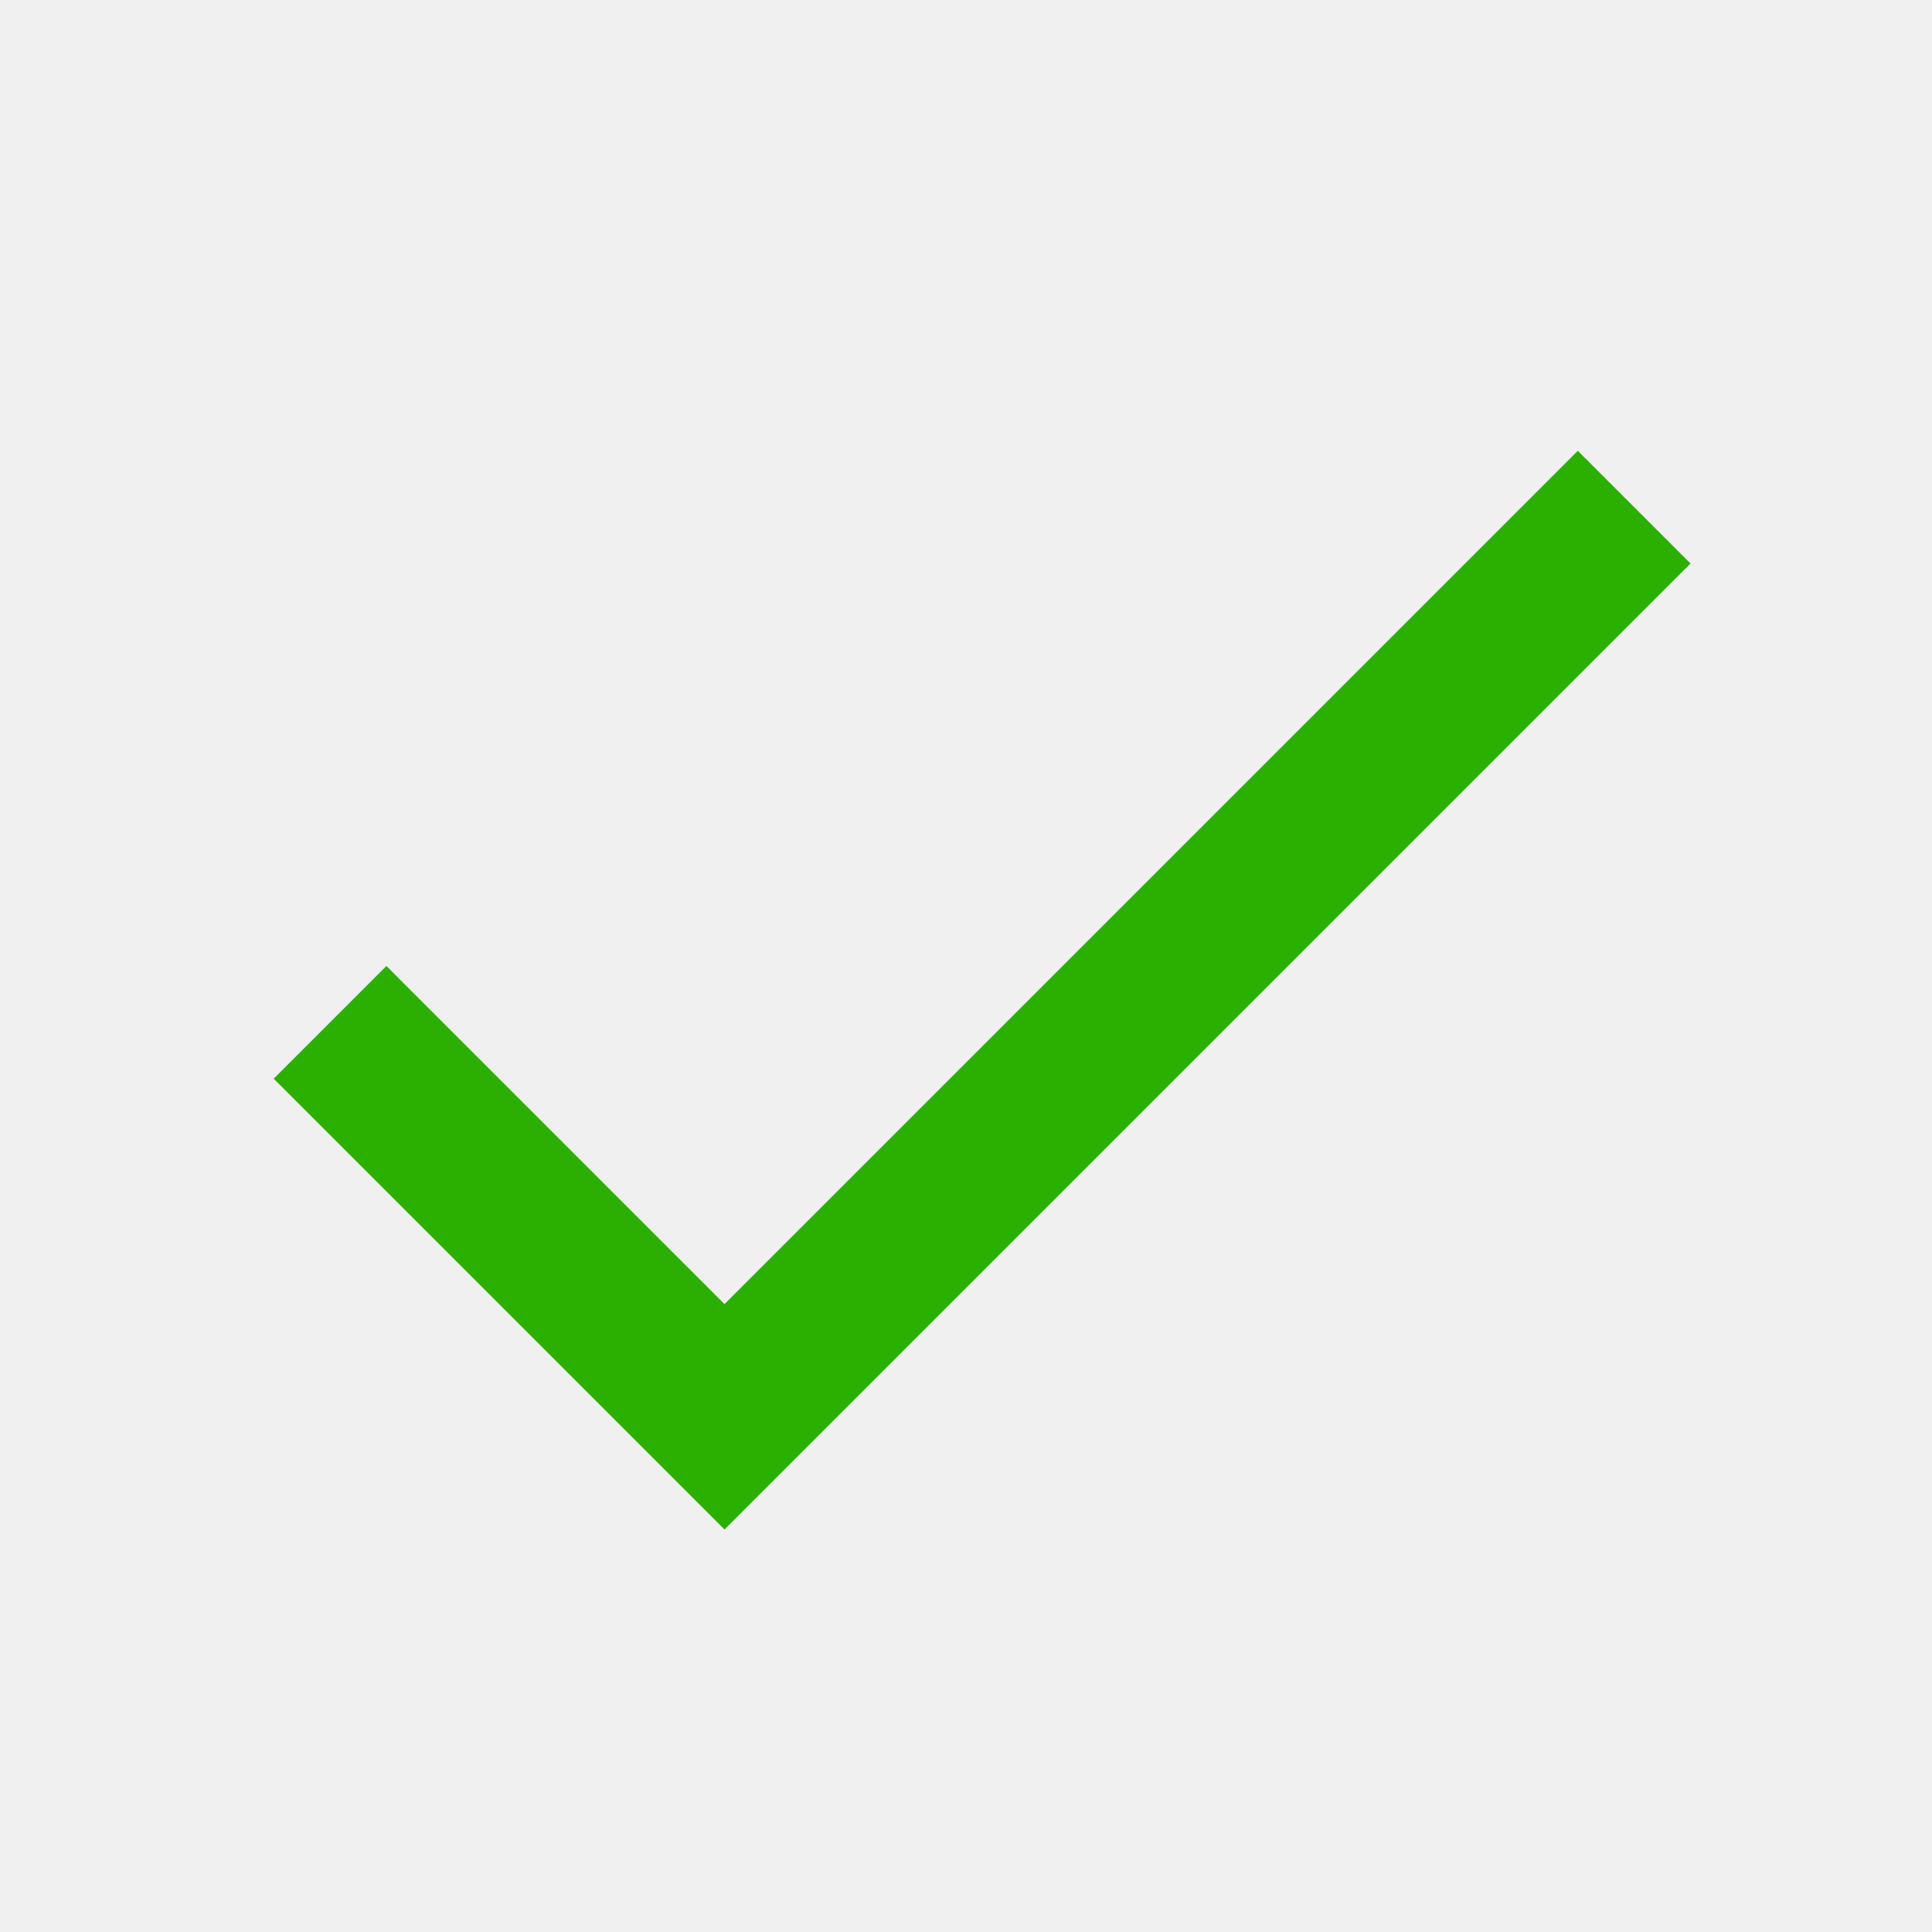
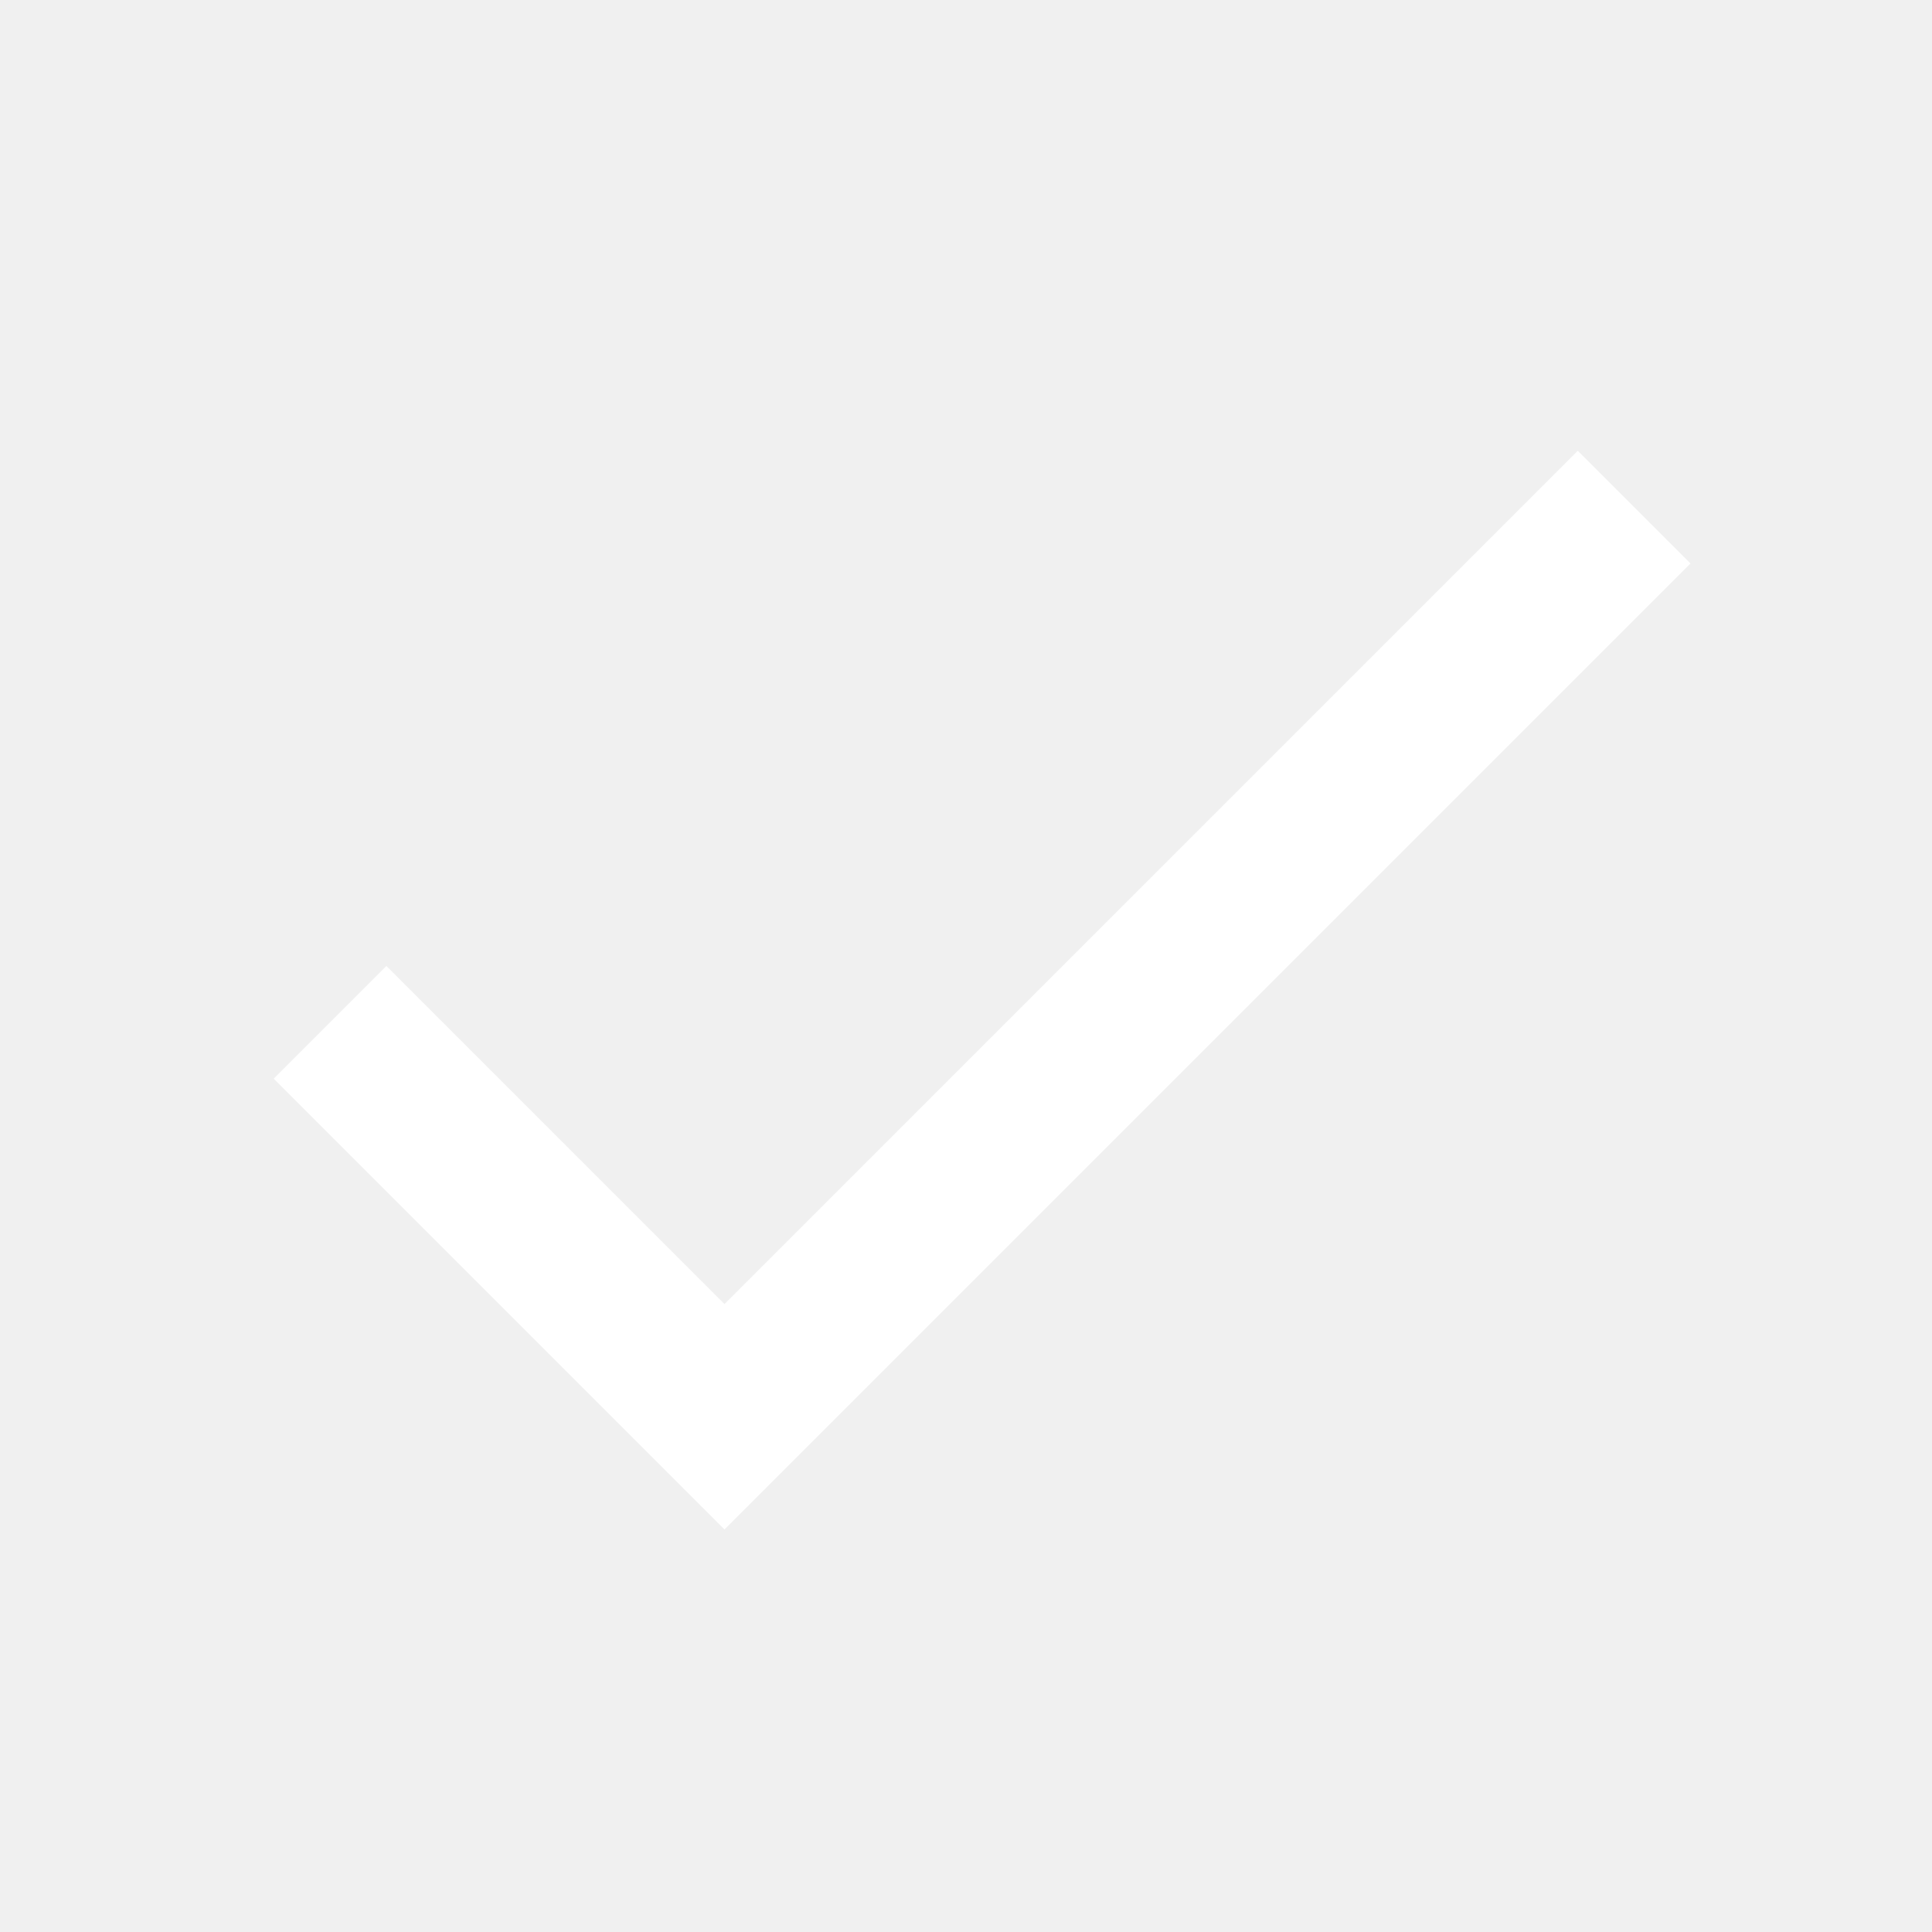
- <svg xmlns="http://www.w3.org/2000/svg" fill="#2baf00" height="24" viewBox="0 0 24 24" width="24">
+ <svg xmlns="http://www.w3.org/2000/svg" fill="#ffffff" height="24" viewBox="0 0 24 24" width="24">
  <path d="M0 0h24v24H0z" fill="none" />
  <path d="M9 16.2L4.8 12l-1.4 1.4L9 19 21 7l-1.4-1.4L9 16.2z" />
</svg>
